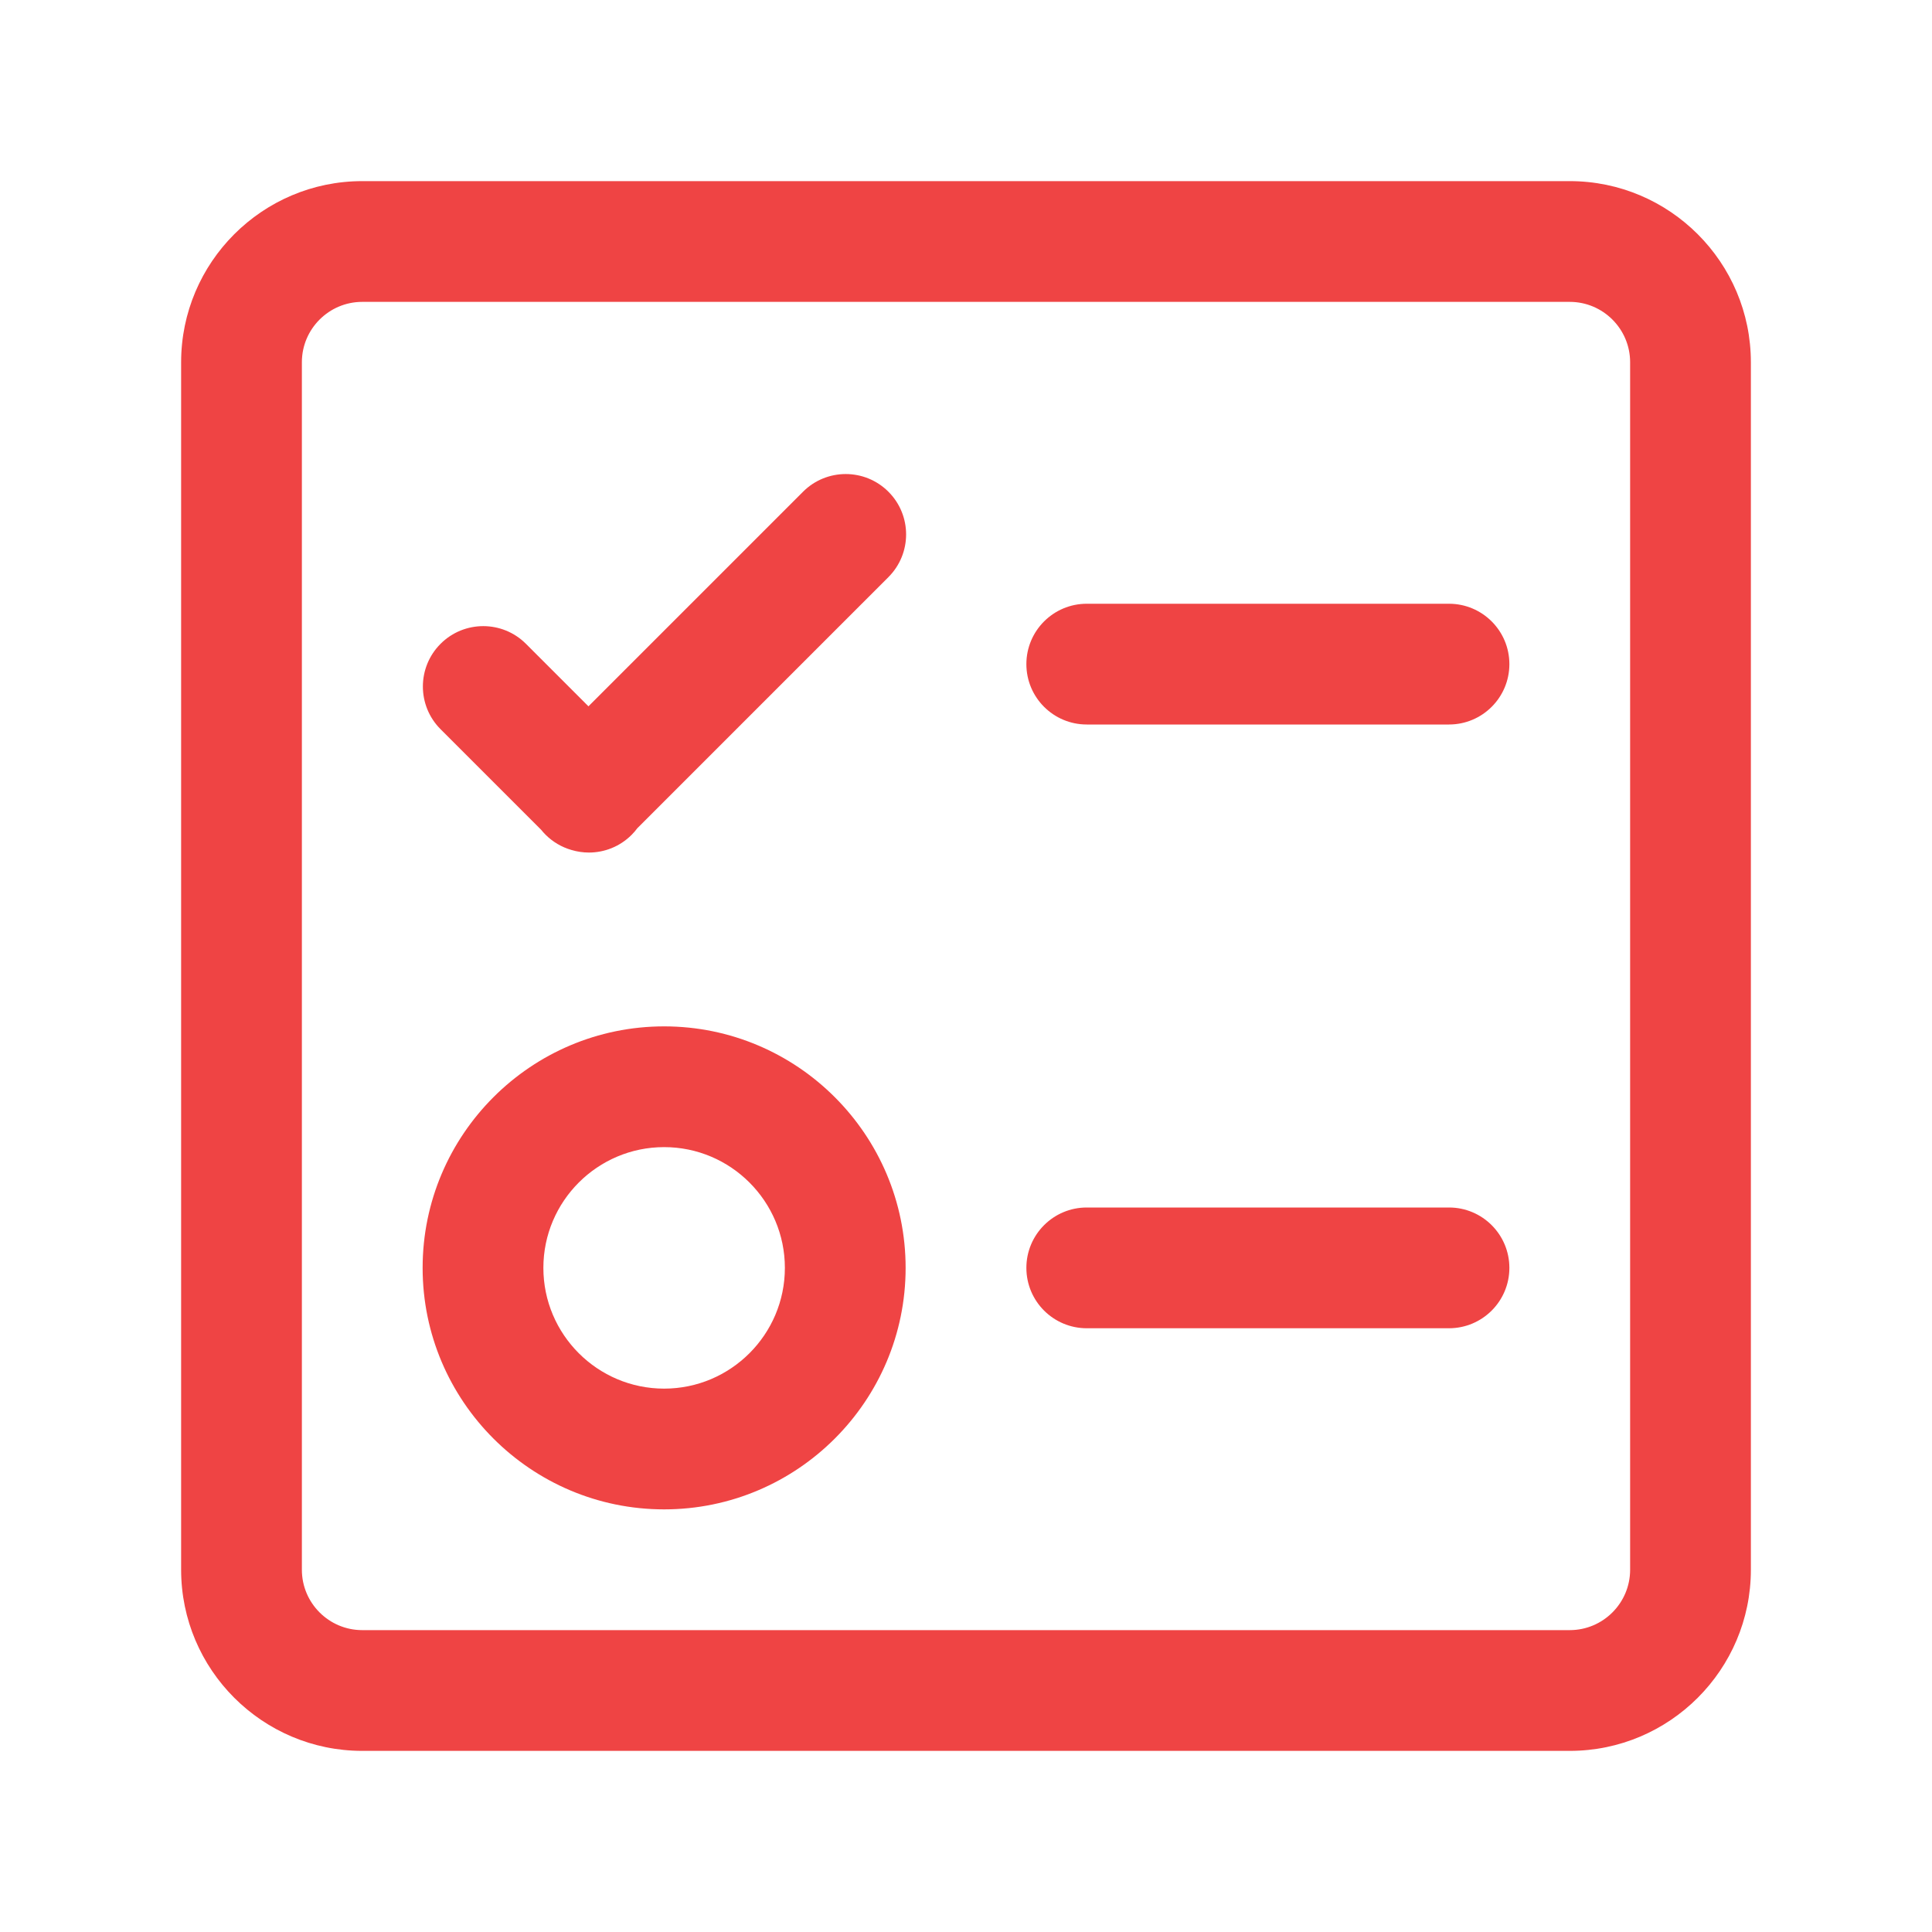
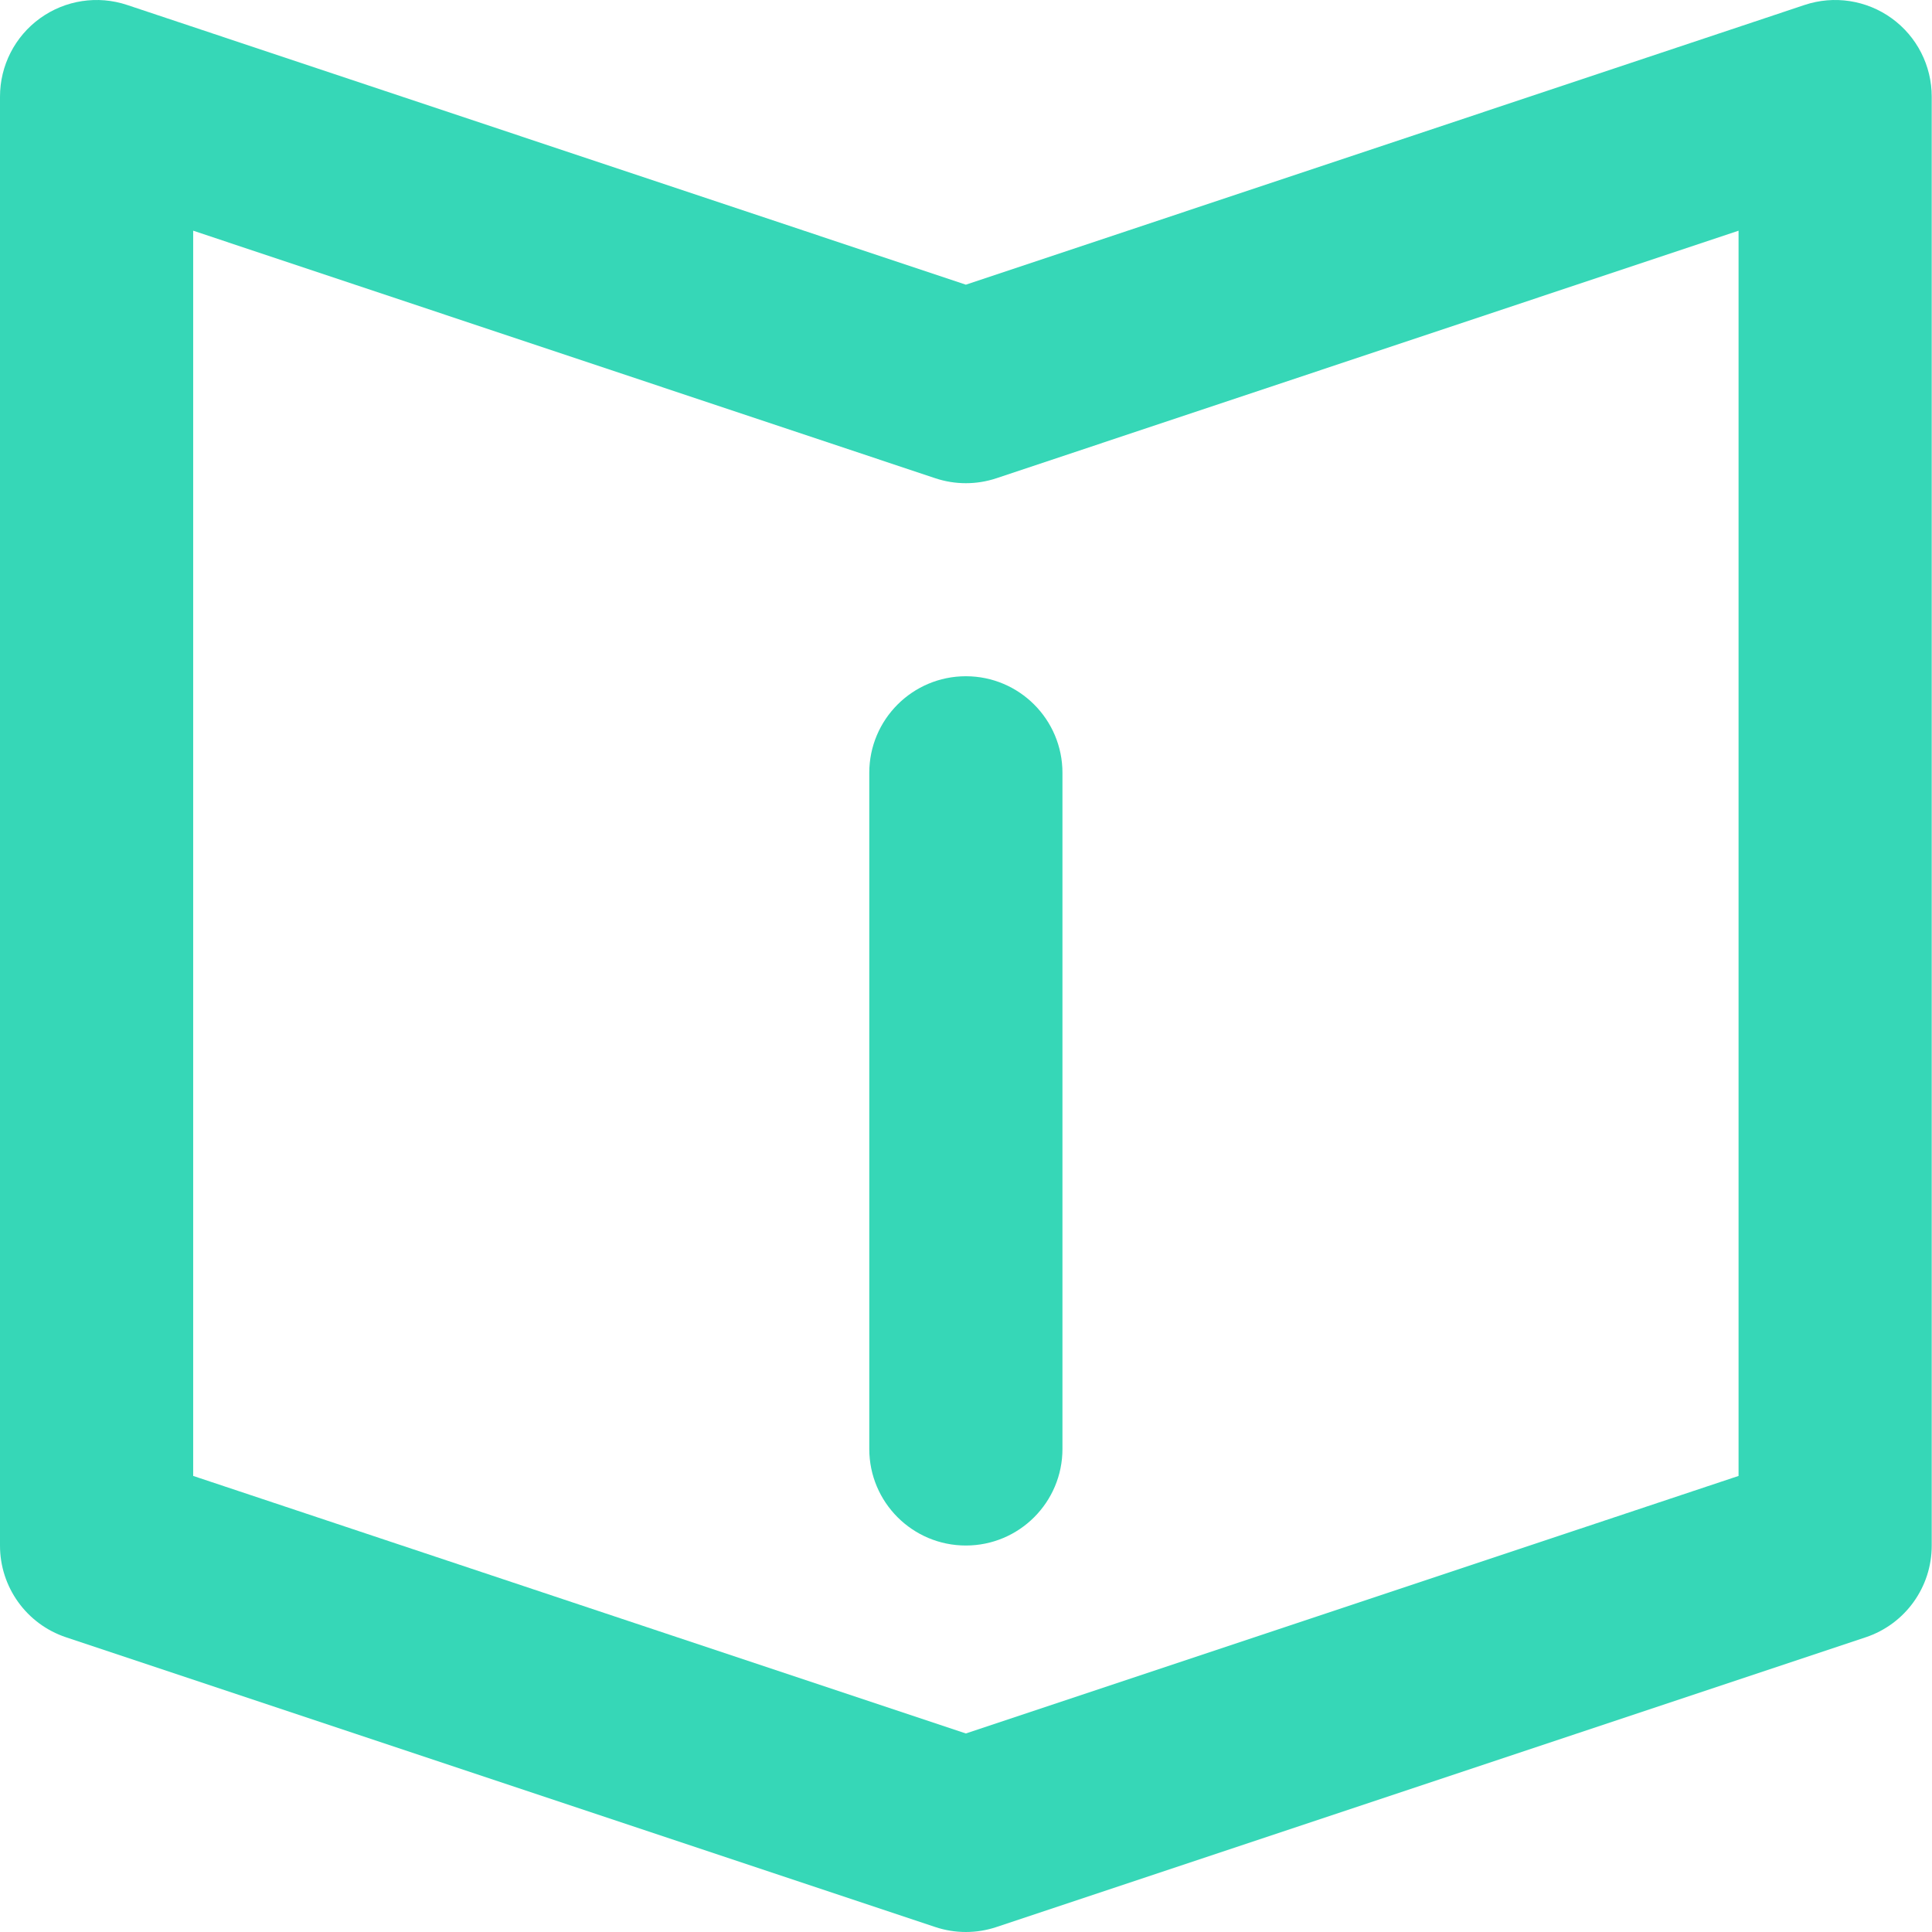
- <svg xmlns="http://www.w3.org/2000/svg" t="1650955543197" class="icon" viewBox="0 0 1024 1024" version="1.1" p-id="8271" width="200" height="200">
-   <path d="M832 96H192c-52.935 0-96 43.065-96 96v640c0 52.935 43.065 96 96 96h640c52.935 0 96-43.065 96-96V192c0-52.935-43.065-96-96-96z m32 736c0 17.645-14.355 32-32 32H192c-17.645 0-32-14.355-32-32V192c0-17.645 14.355-32 32-32h640c17.645 0 32 14.355 32 32v640z" p-id="8272" fill="#ef4444" />
-   <path d="M352 544c-70.58 0-128 57.421-128 128s57.42 128 128 128 128-57.421 128-128-57.42-128-128-128z m0 192c-35.29 0-64-28.71-64-64s28.71-64 64-64 64 28.71 64 64-28.71 64-64 64zM425.627 260.627L311.89 374.365l-33.127-33.127c-12.497-12.497-32.758-12.497-45.255 0s-12.497 32.758 0 45.255l53.301 53.301c0.719 0.893 1.49 1.759 2.319 2.589a31.847 31.847 0 0 0 13.748 8.117 32.088 32.088 0 0 0 9.26 1.366c8.189 0 16.379-3.124 22.627-9.373a32.28 32.28 0 0 0 3.078-3.568l133.042-133.042c12.497-12.497 12.497-32.758 0-45.255-12.498-12.498-32.758-12.498-45.256-0.001zM768 320H576c-17.673 0-32 14.327-32 32 0 17.673 14.327 32 32 32h192c17.673 0 32-14.327 32-32 0-17.673-14.327-32-32-32zM768 640H576c-17.673 0-32 14.327-32 32 0 17.673 14.327 32 32 32h192c17.673 0 32-14.327 32-32 0-17.673-14.327-32-32-32z" p-id="8273" fill="#ef4444" />
+ <svg xmlns="http://www.w3.org/2000/svg" t="1674287080847" class="icon" viewBox="0 0 1024 1024" version="1.1" p-id="3052" width="200" height="200">
+   <path d="M495.725 1021.368l-460.735-153.578A51.193 51.193 0 0 1 0 819.157V51.265A51.193 51.193 0 0 1 67.395 2.632L511.928 150.886 956.46 2.632A51.193 51.193 0 0 1 1023.855 51.265v767.892a51.193 51.193 0 0 1-34.99 48.633l-460.735 153.578a51.193 51.193 0 0 1-32.405 0zM102.386 782.272l409.542 136.506 409.542-136.506V122.27L528.13 253.477a51.193 51.193 0 0 1-32.405 0L102.386 122.27v660.003zM511.928 819.157a51.193 51.193 0 0 1-51.193-51.193V409.615a51.193 51.193 0 0 1 102.386 0v358.349a51.193 51.193 0 0 1-51.193 51.193z" fill="#36d7b7" p-id="3053" />
</svg>
